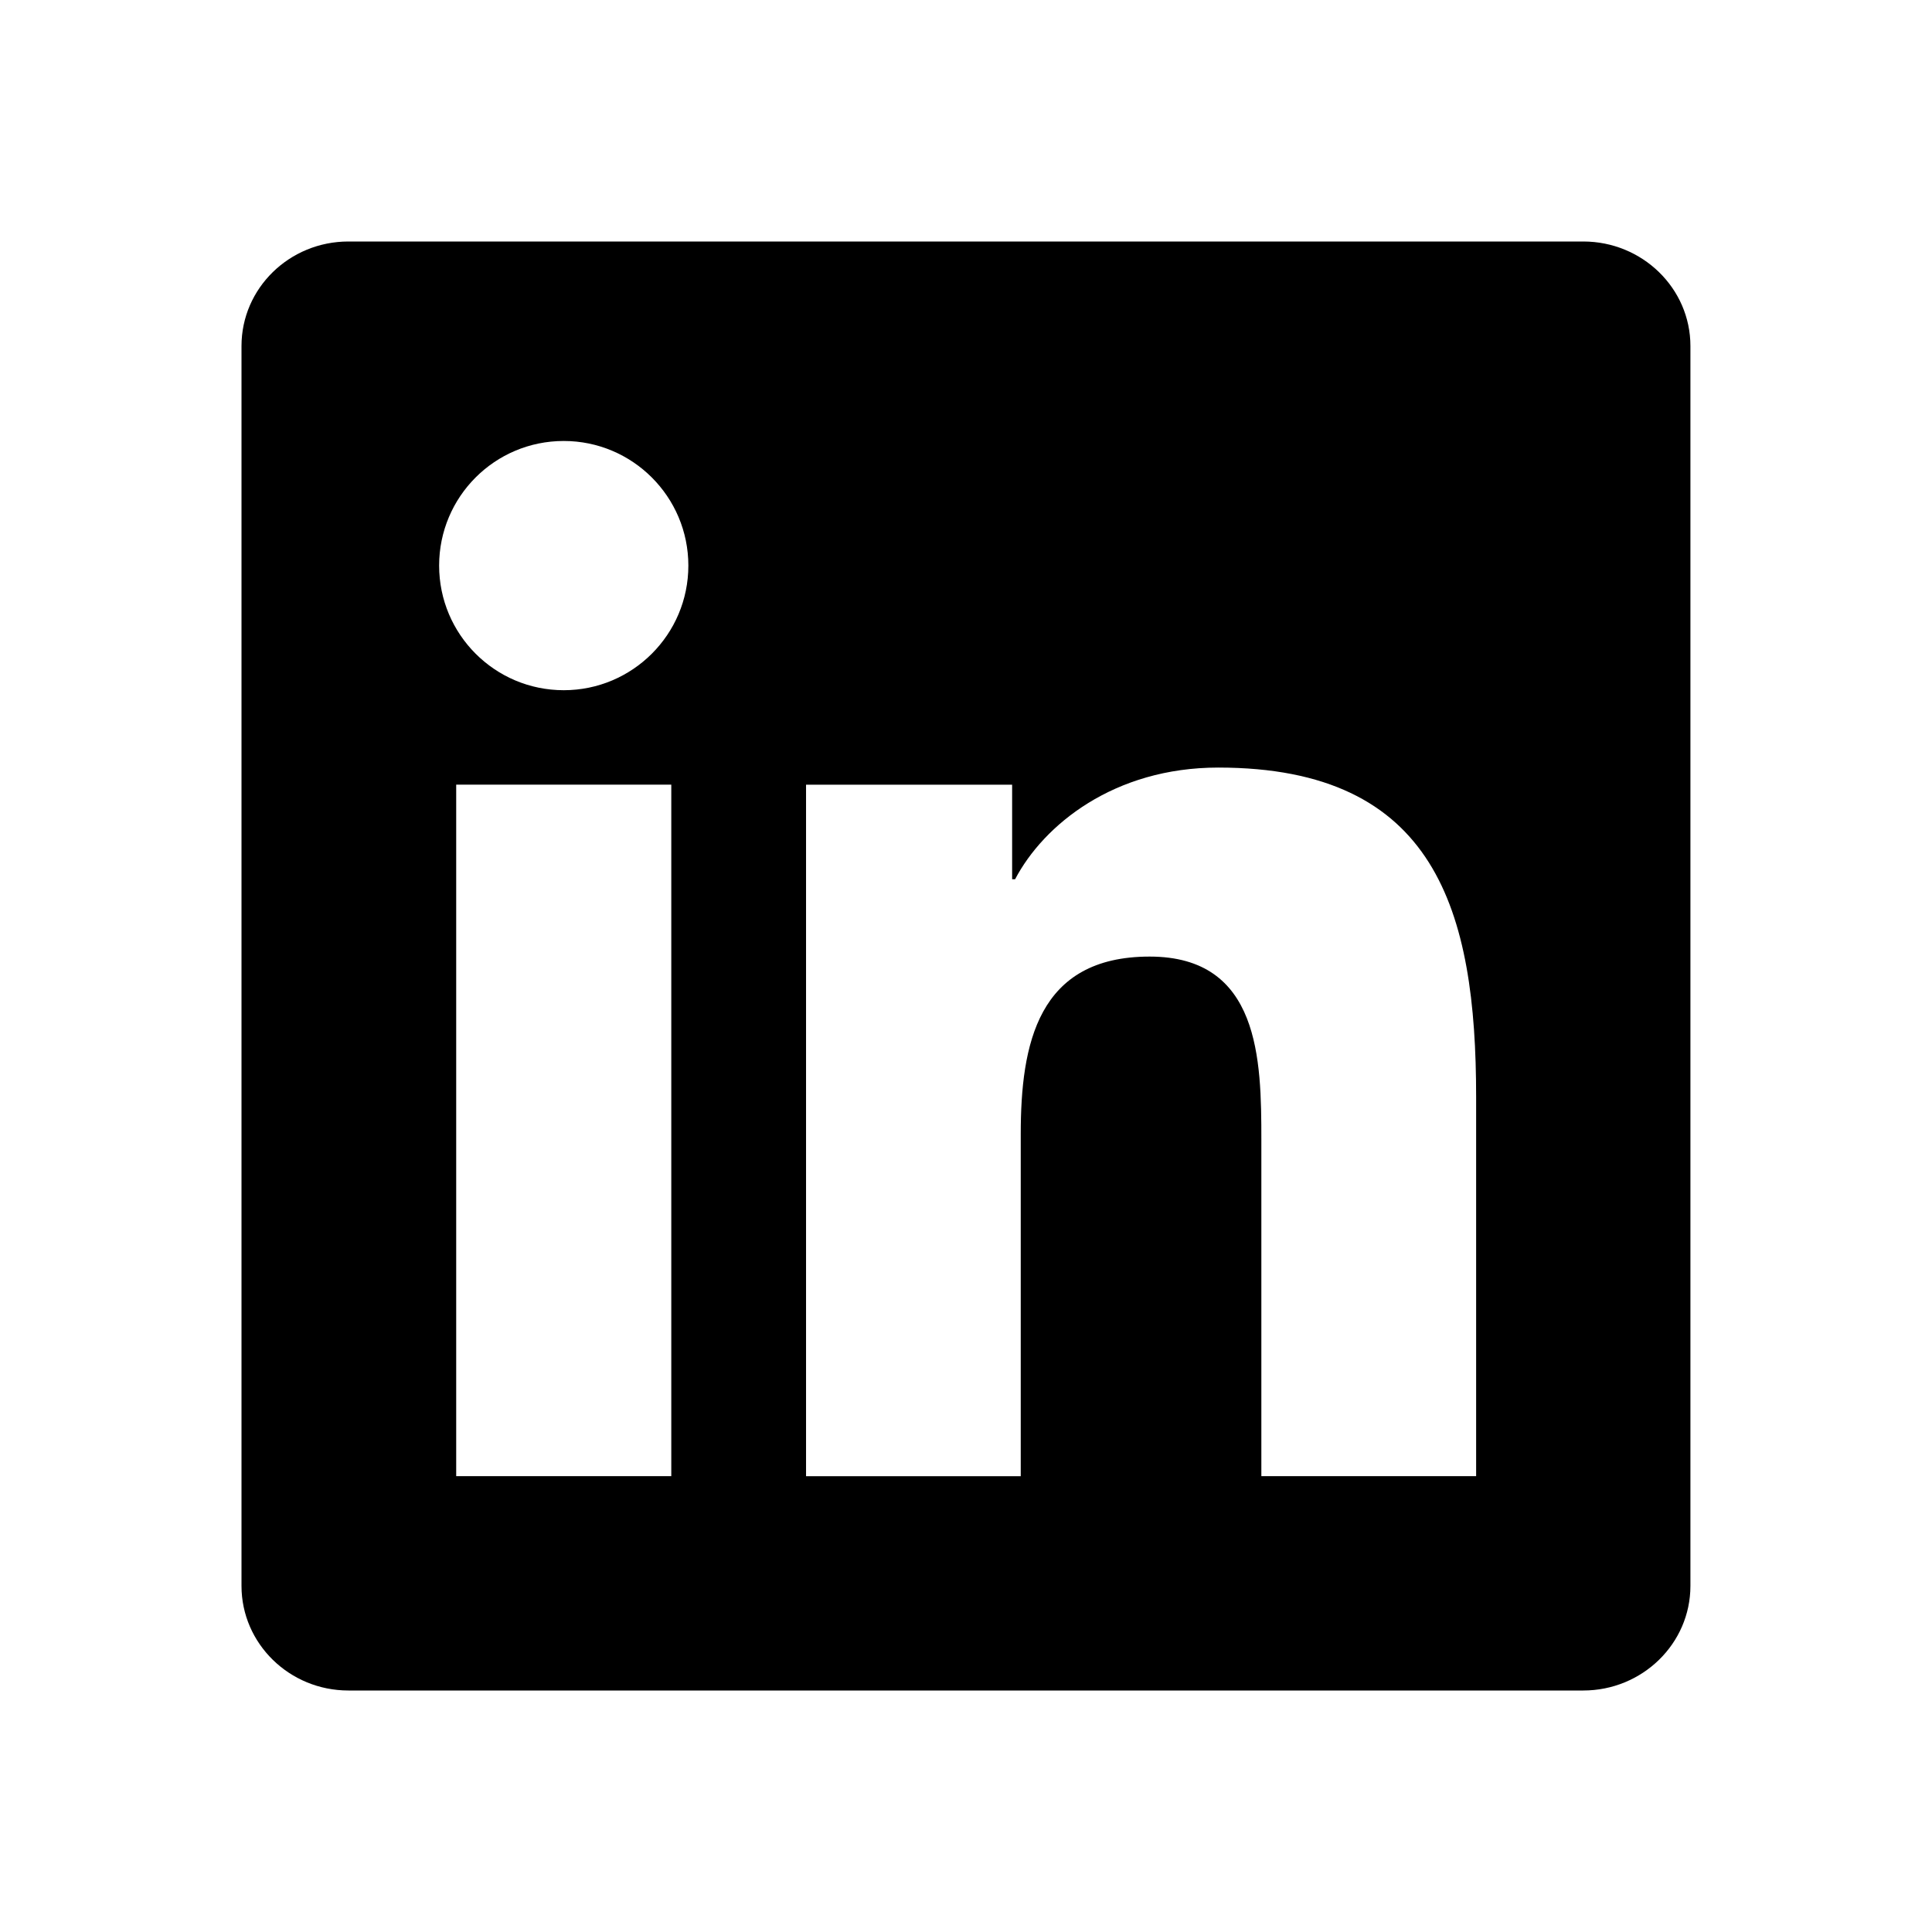
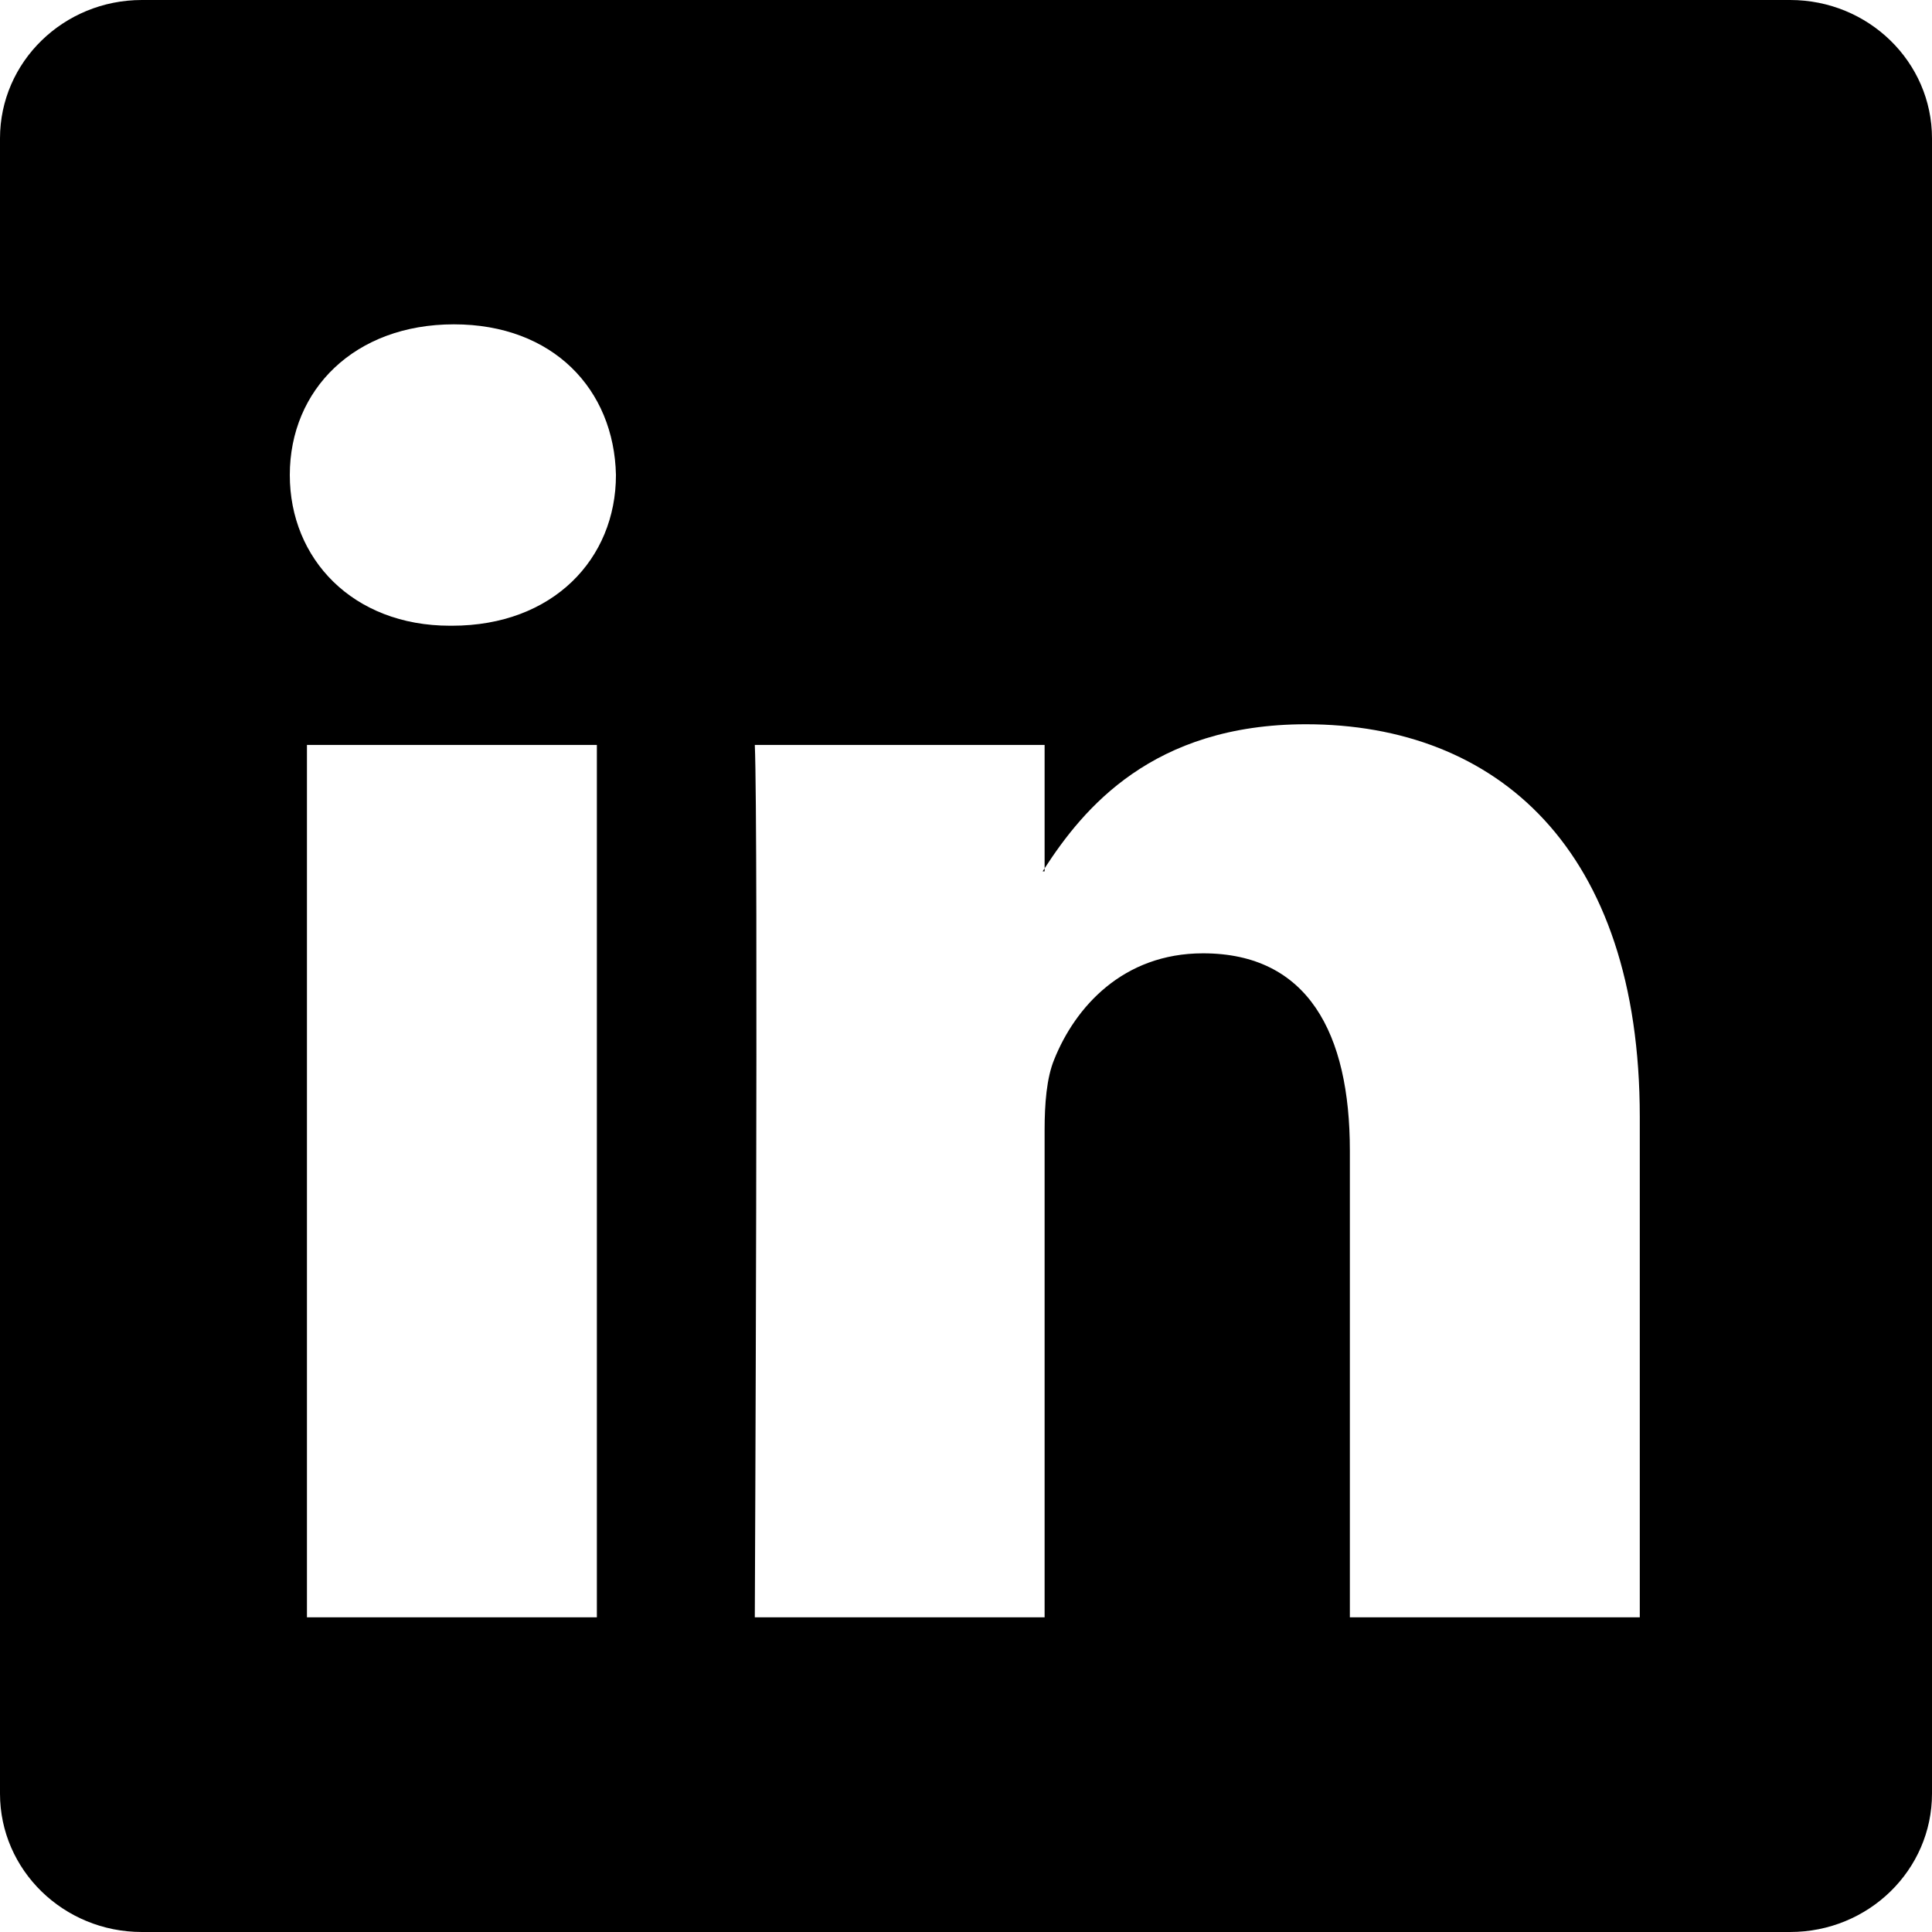
- <svg xmlns="http://www.w3.org/2000/svg" width="24" height="24" viewBox="0 0 24 24">
-   <path d="M19.668 3H4.328C3.595 3 3 3.581 3 4.298v15.403C3 20.417 3.595 21 4.328 21h15.34c.733 0 1.331-.582 1.331-1.299V4.298c0-.717-.598-1.298-1.331-1.298zM8.339 18.337H5.667v-8.59h2.672v8.59zM7.003 8.574c-.856 0-1.548-.694-1.548-1.548s.691-1.548 1.548-1.548c.854 0 1.548.693 1.548 1.548s-.694 1.548-1.548 1.548zm11.335 9.763h-2.669V14.16c0-.996-.018-2.277-1.388-2.277-1.39 0-1.601 1.086-1.601 2.207v4.248h-2.667v-8.59h2.56v1.174h.037c.355-.675 1.227-1.387 2.524-1.387 2.704 0 3.203 1.778 3.203 4.092v4.71z" />
+ <svg xmlns="http://www.w3.org/2000/svg" width="16" height="16" fill="currentColor" class="bi bi-linkedin" viewBox="0 0 16 16">
+   <path d="M0 1.146C0 .513.526 0 1.175 0h13.65C15.474 0 16 .513 16 1.146v13.708c0 .633-.526 1.146-1.175 1.146H1.175C.526 16 0 15.487 0 14.854zm4.943 12.248V6.169H2.542v7.225zm-1.2-8.212c.837 0 1.358-.554 1.358-1.248-.015-.709-.52-1.248-1.342-1.248S2.4 3.226 2.4 3.934c0 .694.521 1.248 1.327 1.248zm4.908 8.212V9.359c0-.216.016-.432.08-.586.173-.431.568-.878 1.232-.878.869 0 1.216.662 1.216 1.634v3.865h2.401V9.25c0-2.22-1.184-3.252-2.764-3.252-1.274 0-1.845.7-2.165 1.193v.025h-.016l.016-.025V6.169h-2.4c.03.678 0 7.225 0 7.225z" />
</svg>
